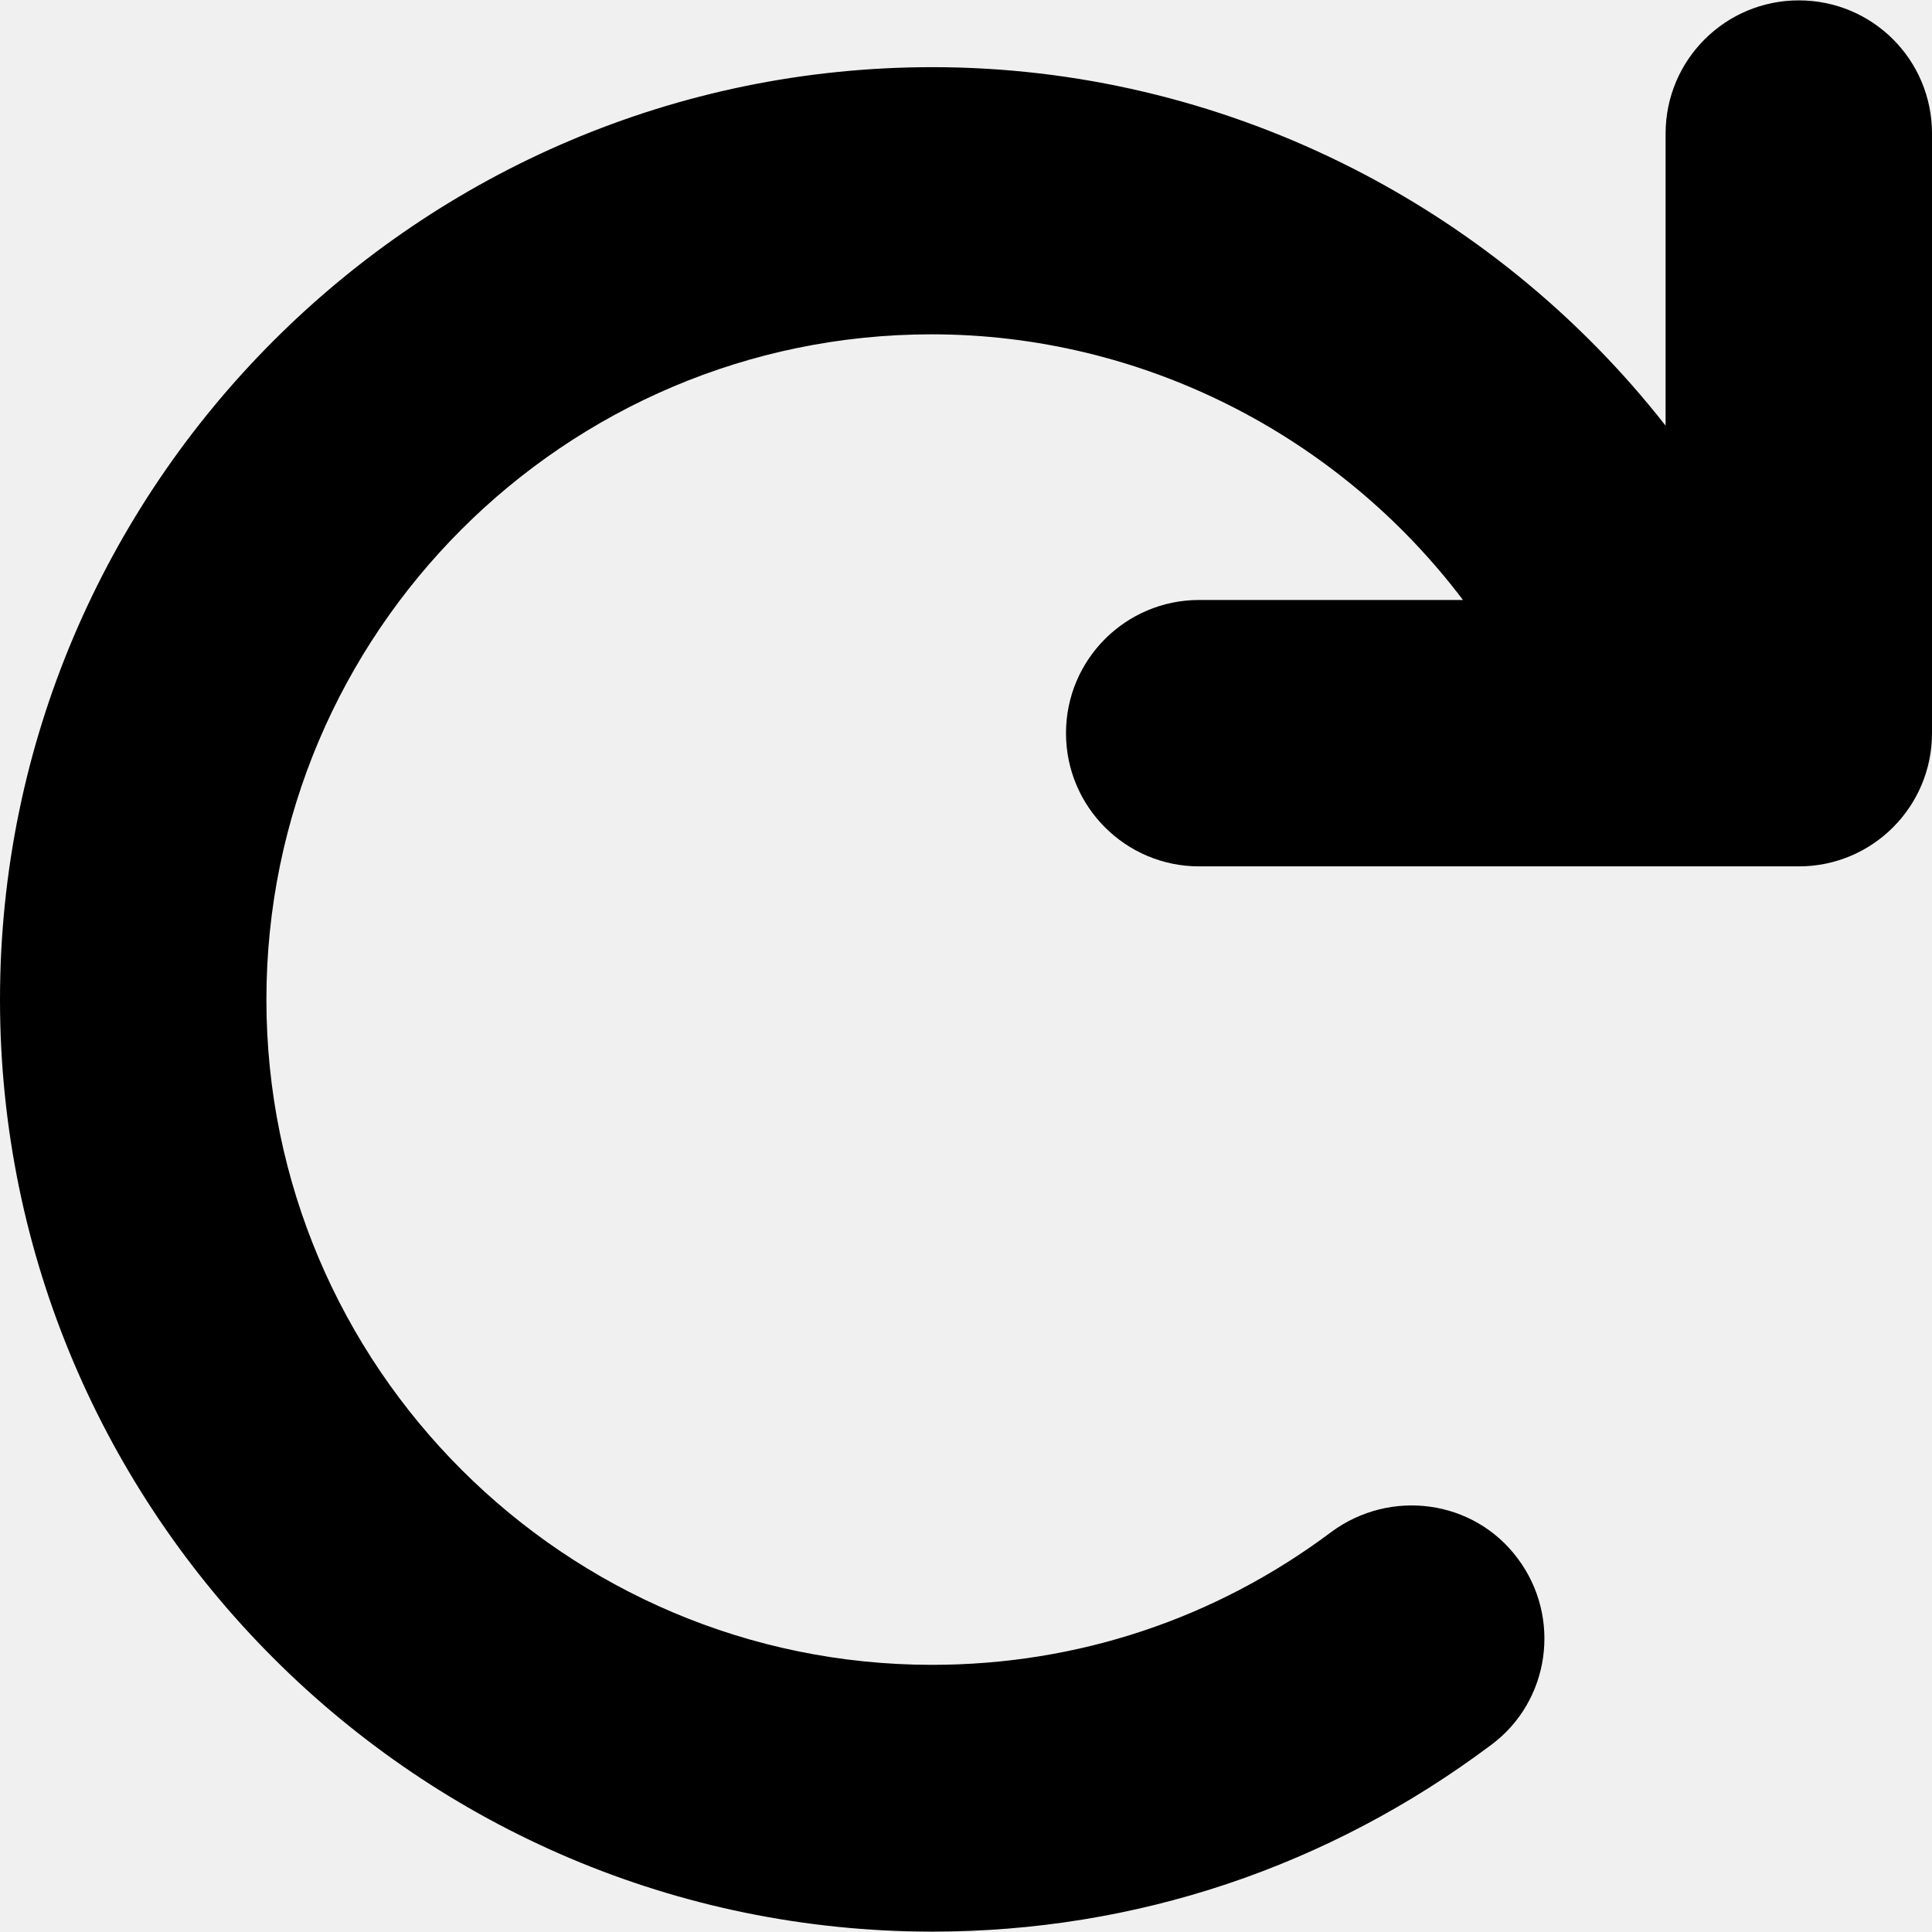
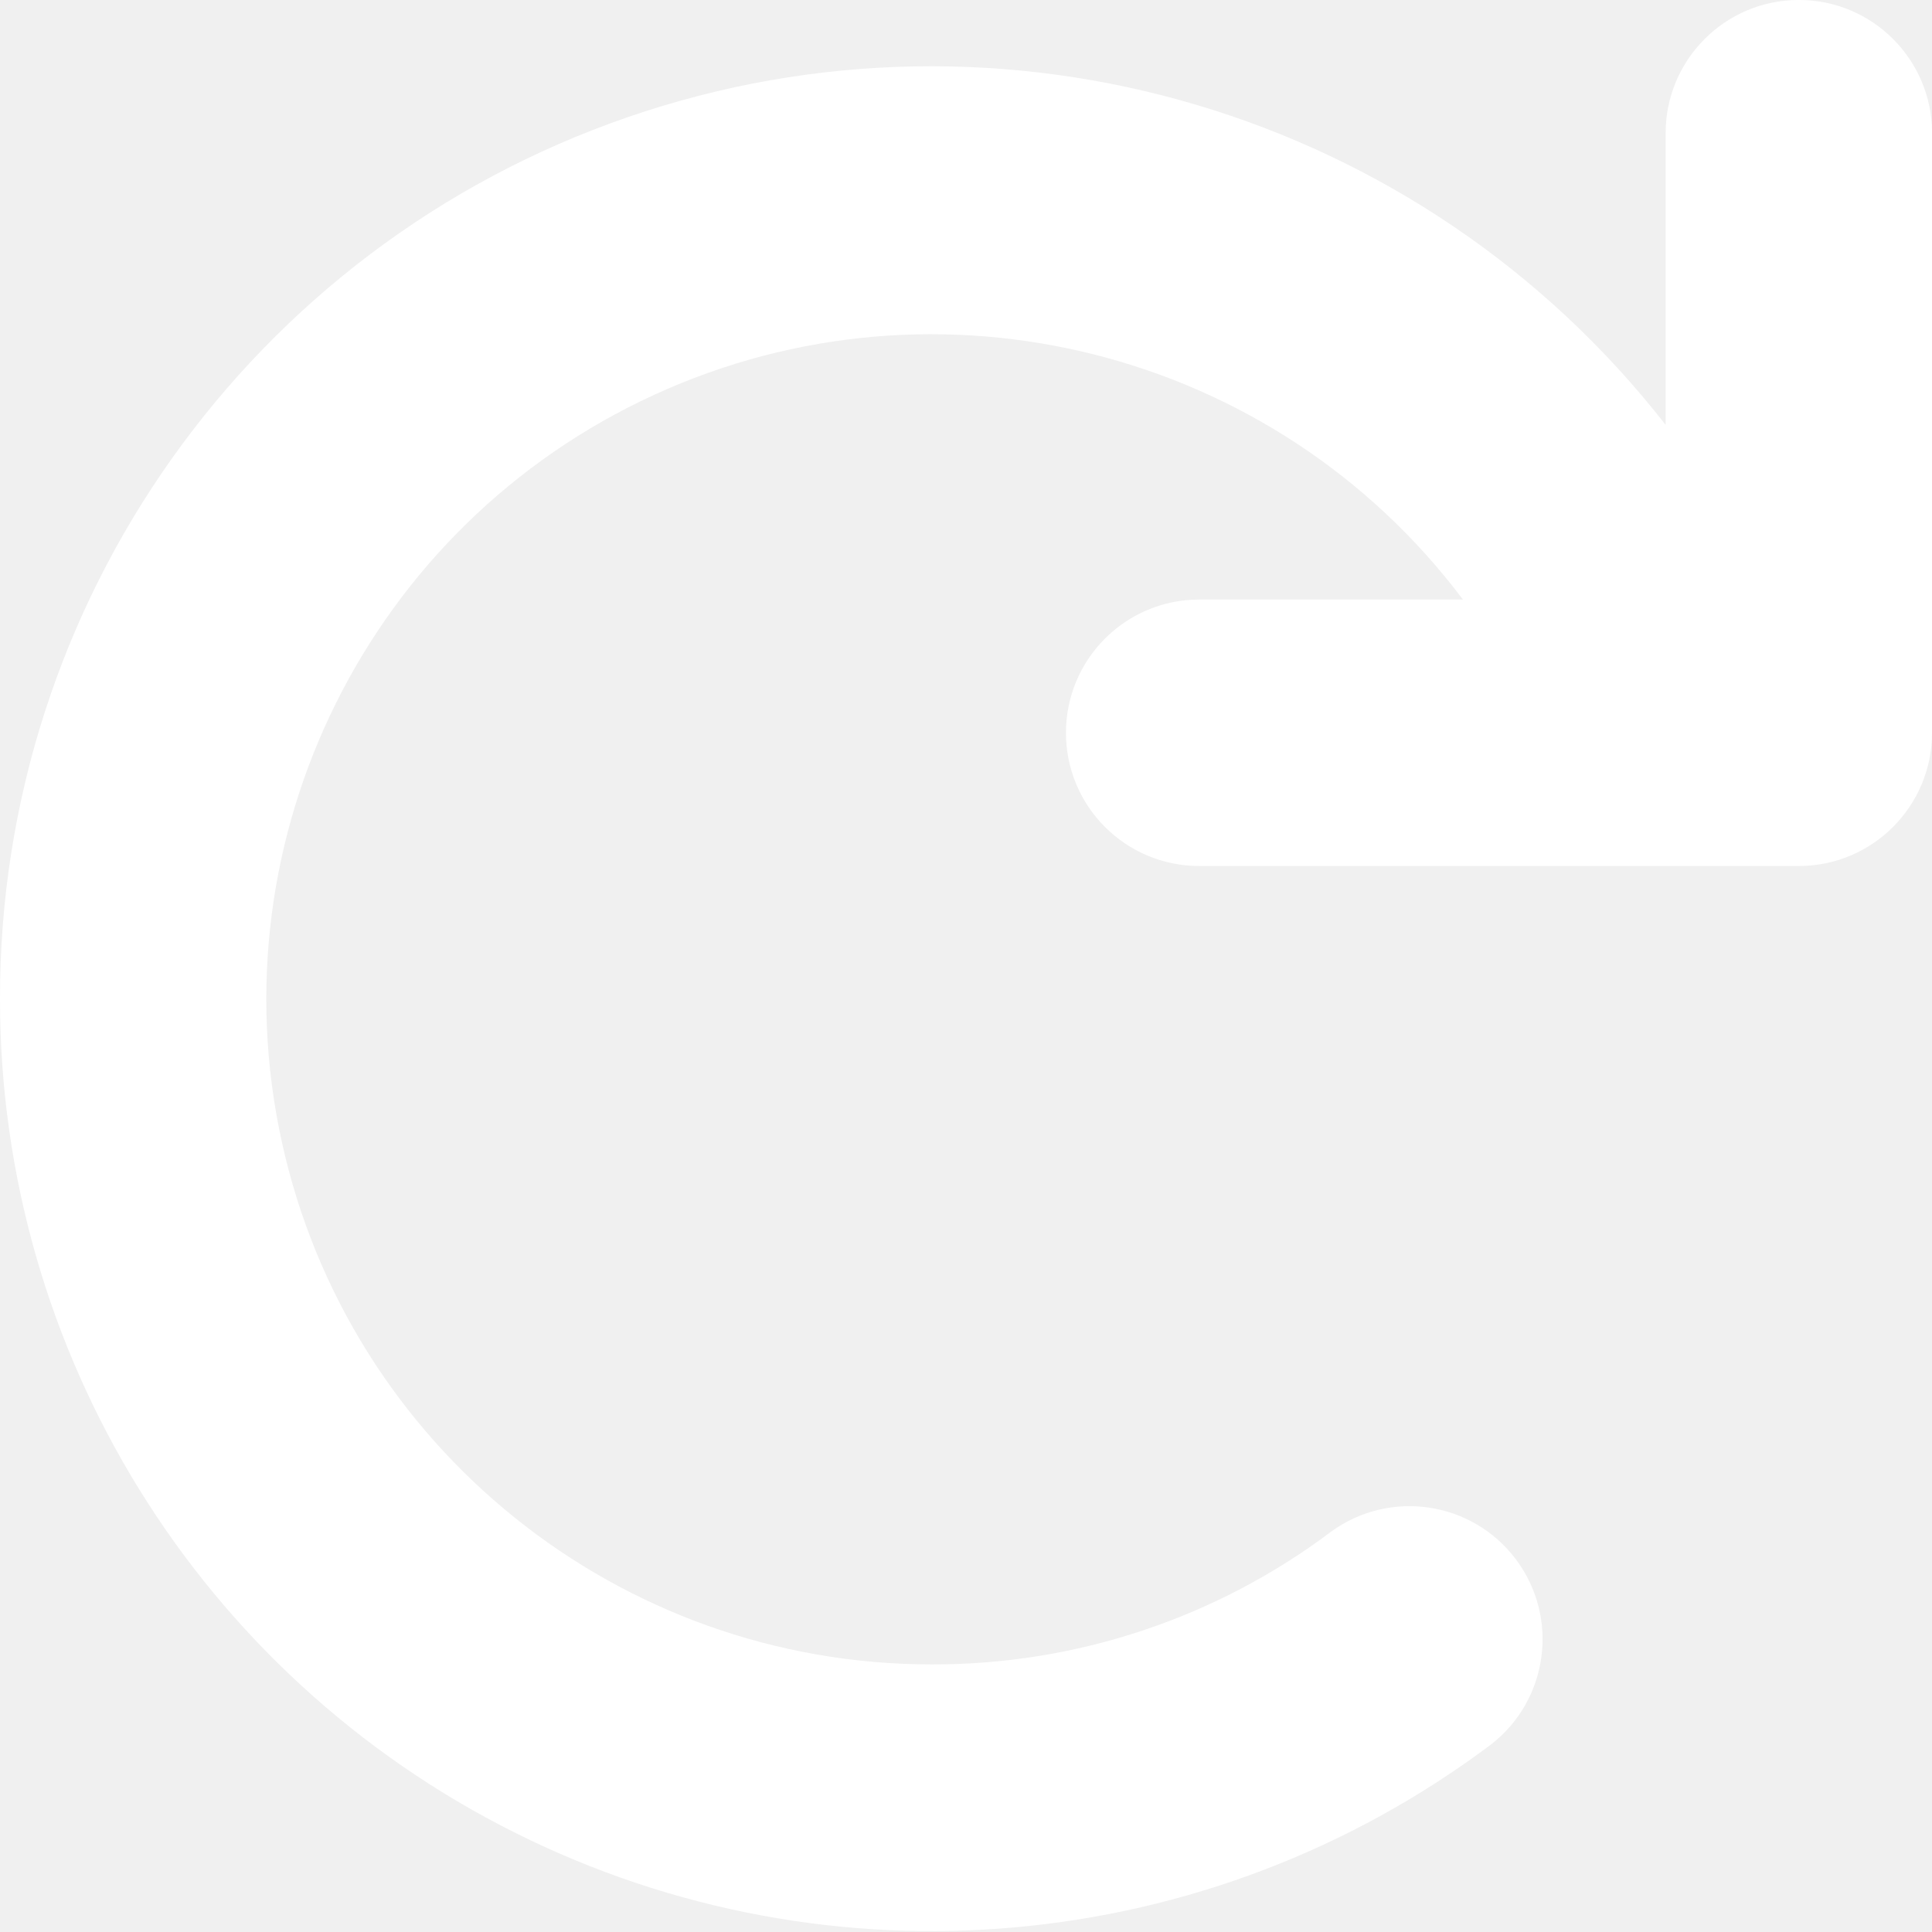
- <svg xmlns="http://www.w3.org/2000/svg" version="1.1" id="Layer_1" x="0px" y="0px" width="512px" height="512px" viewBox="0 0 512 512" style="enable-background:new 0 0 512 512;" xml:space="preserve">
-   <path d="M512,35.4v158.9c0,19.5-15.8,35.3-35.3,35.3H317.8c-19.5,0-35.3-15.8-35.3-35.3s15.8-35.3,35.3-35.3h69.9  c-33.1-43.8-85.2-70.4-140.8-70.4c-97.2,0-176.3,79.1-176.3,176.3S149.7,441.2,247,441.2c38.5,0,75.1-12.2,105.8-35.2  c15.7-11.6,37.8-8.6,49.4,7c11.7,15.6,8.6,37.8-7,49.4c-43.1,32.3-94.2,49.5-148.1,49.5C110.9,511.9,0,401,0,264.9  S110.9,17.8,247.1,17.8c76.3,0,147.9,35.8,194.3,95V35.4c0-19.5,15.8-35.3,35.3-35.3C496.2,0.1,512,15.8,512,35.4z" />
+ <svg xmlns="http://www.w3.org/2000/svg" width="25.009" height="25" viewBox="0 0 25.009 25">
+   <path id="arrow-rotate-right" d="M25.009,1.824V9.586a1.724,1.724,0,0,1-1.724,1.724H15.523a1.724,1.724,0,1,1,0-3.449h3.414a8.609,8.609,0,1,0-6.873,13.784,8.558,8.558,0,0,0,5.168-1.719A1.723,1.723,0,0,1,19.3,22.682,12.06,12.06,0,0,1,0,13.035,12.055,12.055,0,0,1,21.561,5.6V1.824a1.724,1.724,0,1,1,3.449,0Z" transform="translate(0 -0.1)" fill="#fff" />
</svg>
